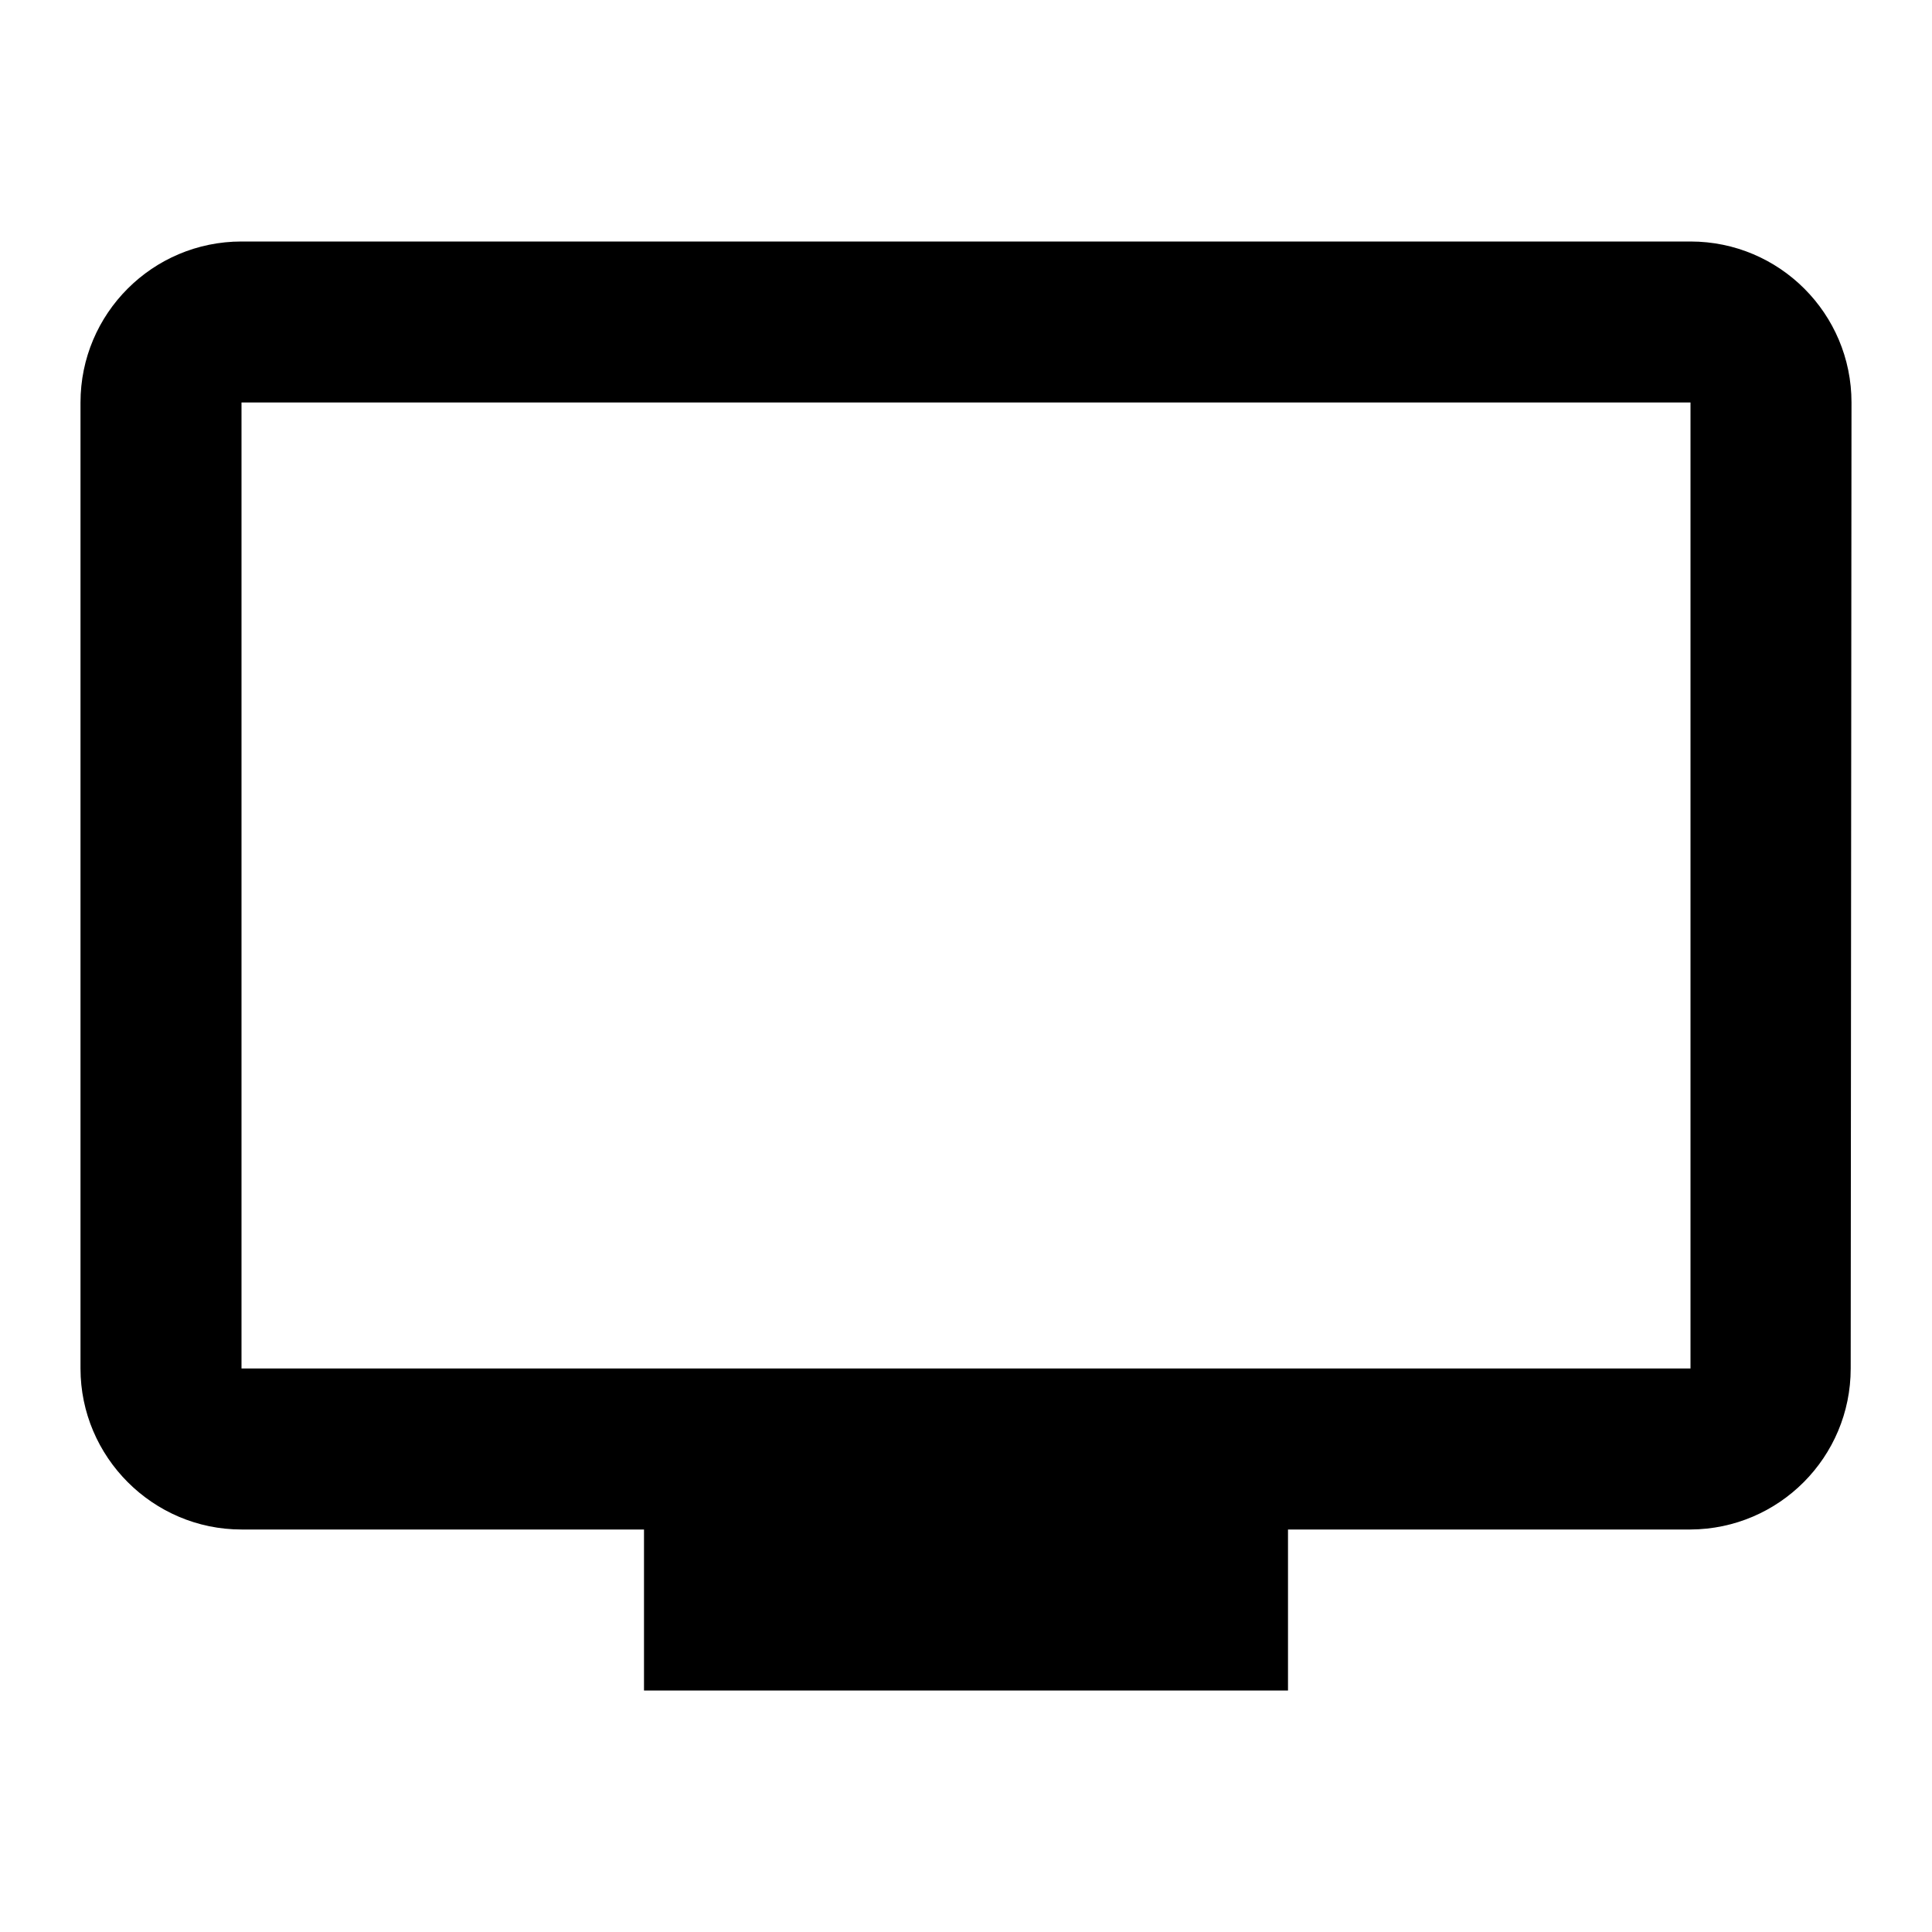
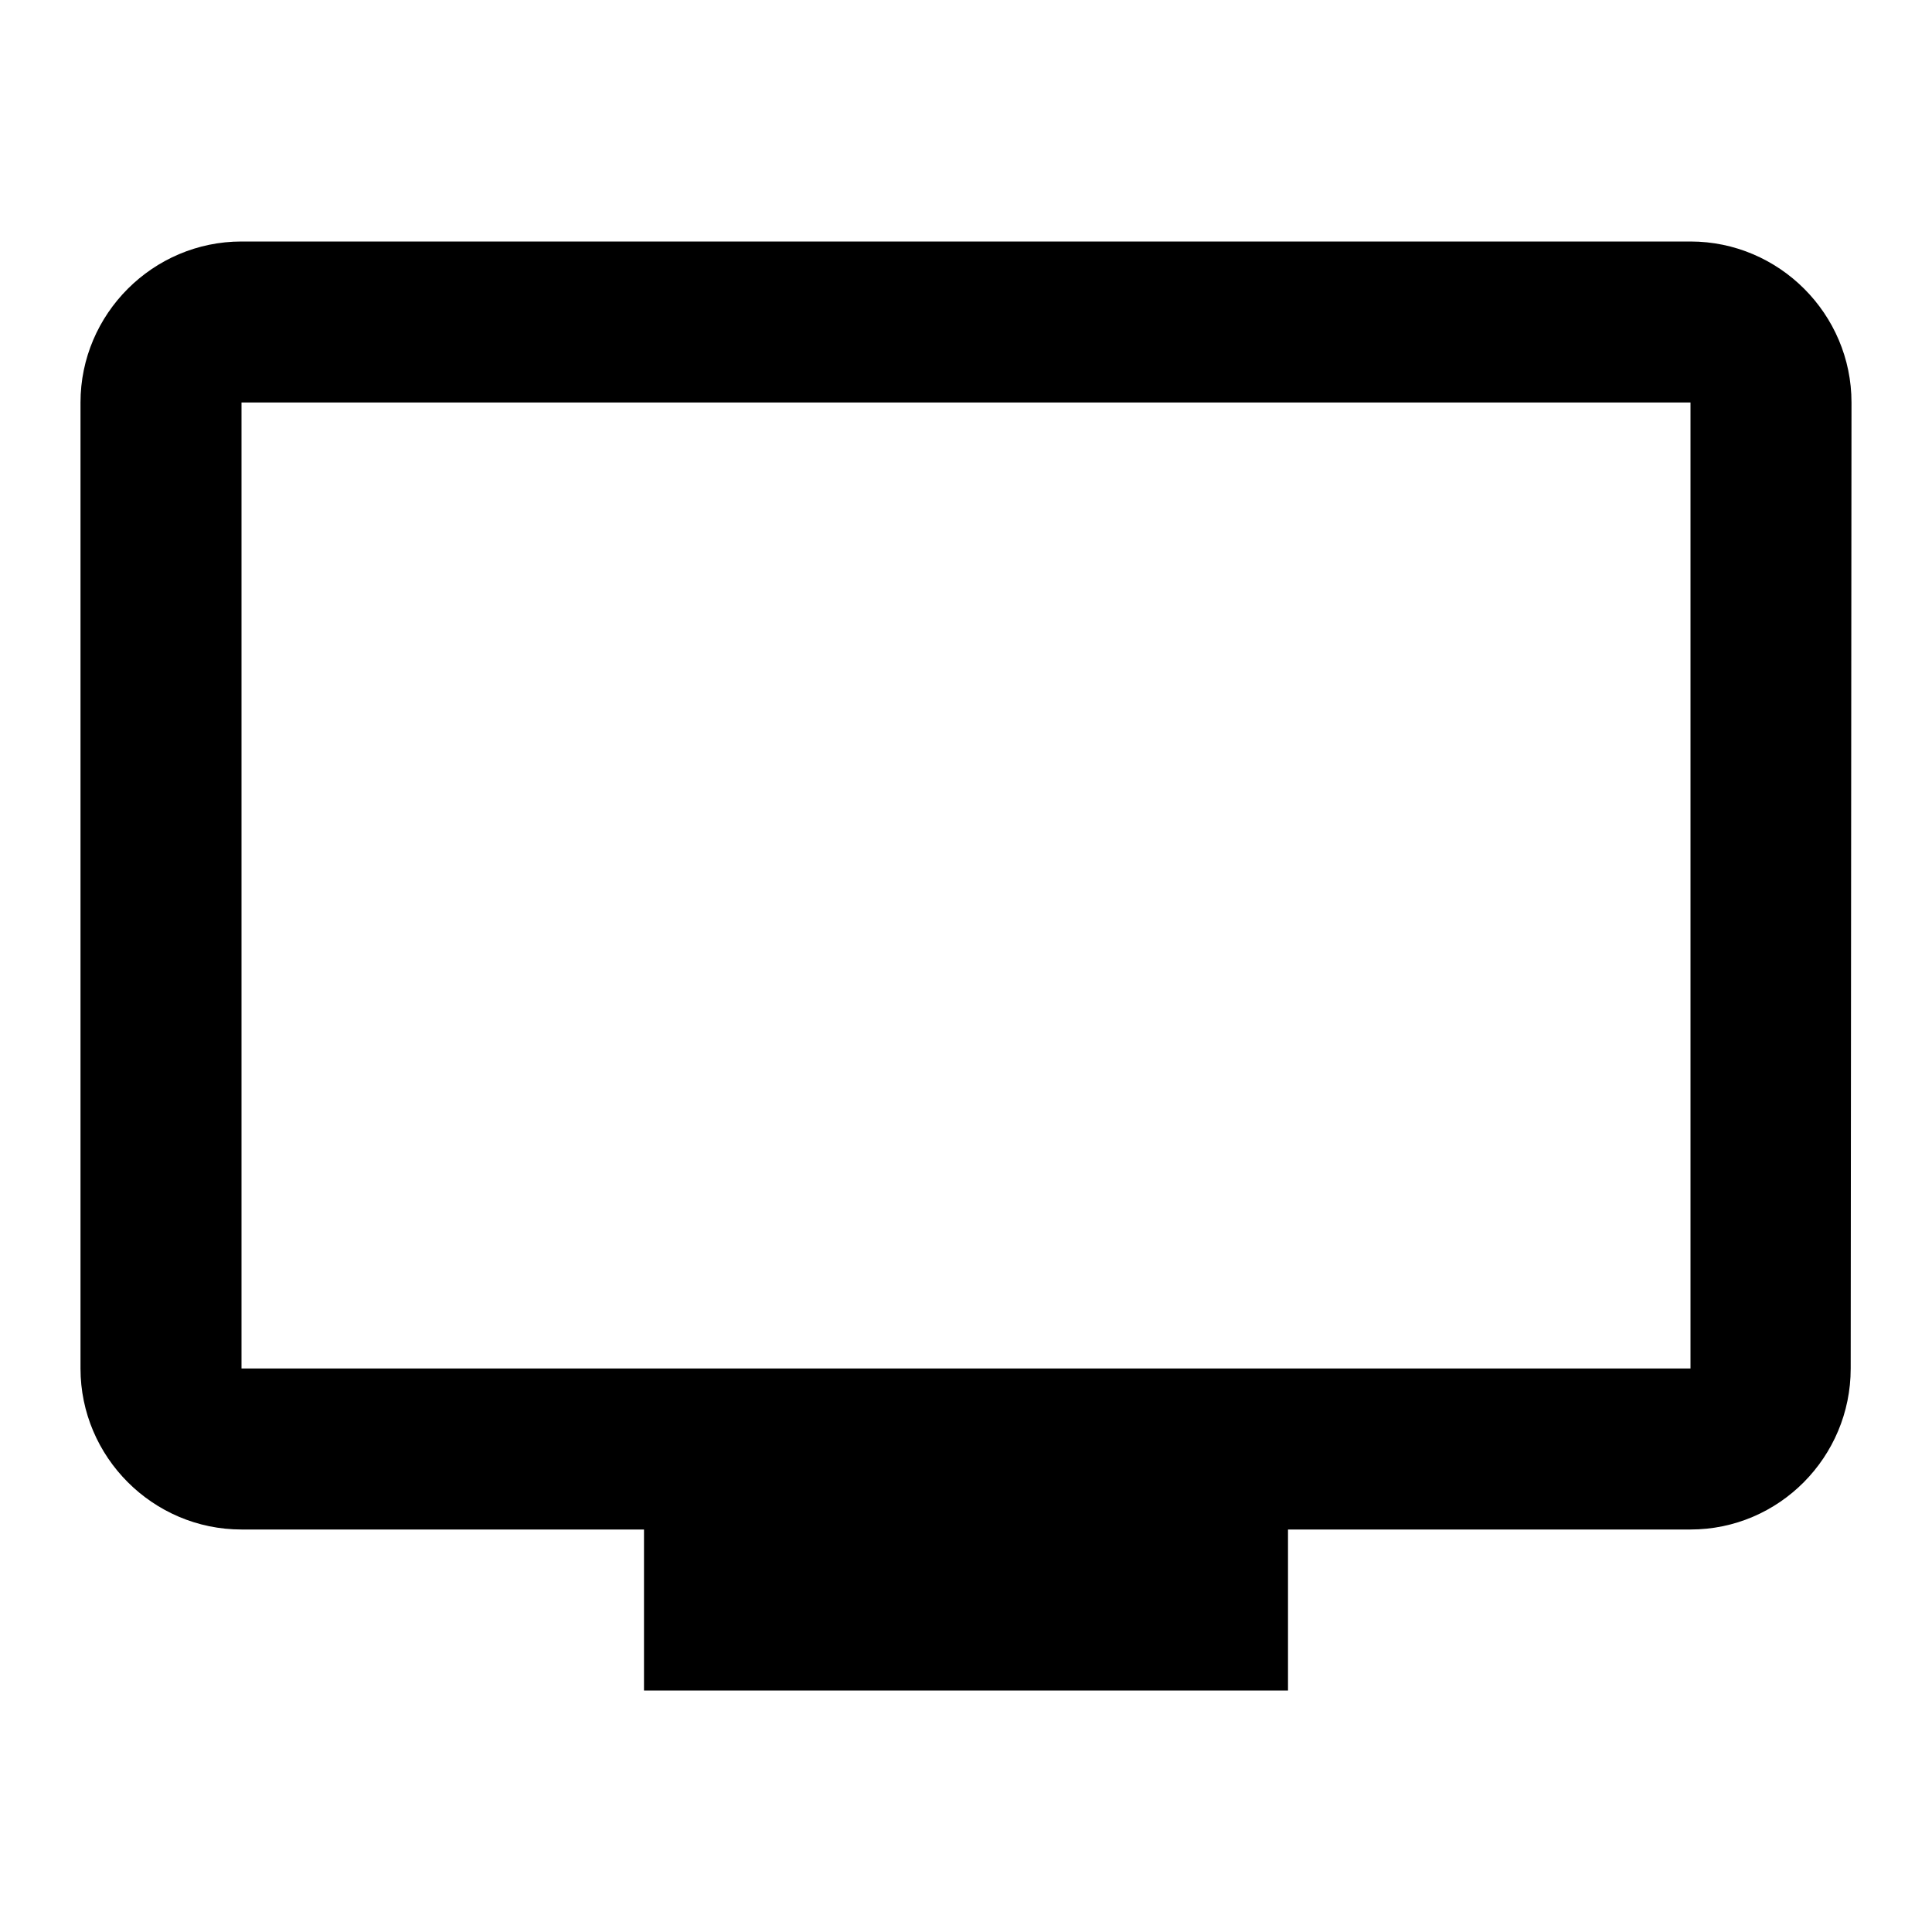
<svg aria-hidden="true" aria-label="Tv" class="d-svg d-svg__tv" viewBox="0 0 24 24">
-   <path d="M21 3H3a2 2 0 0 0-2 2v12c0 1.1.9 2 2 2h5v2h8v-2h5a2 2 0 0 0 1.99-2L23 5a2 2 0 0 0-2-2zm0 14H3V5h18v12z" />
+   <path d="M21 3H3c-1.1 0-2 .9-2 2v12c0 1.1.9 2 2 2h5v2h8v-2h5c1.1 0 1.99-.9 1.99-2L23 5c0-1.1-.9-2-2-2zm0 14H3V5h18v12z" />
</svg>
